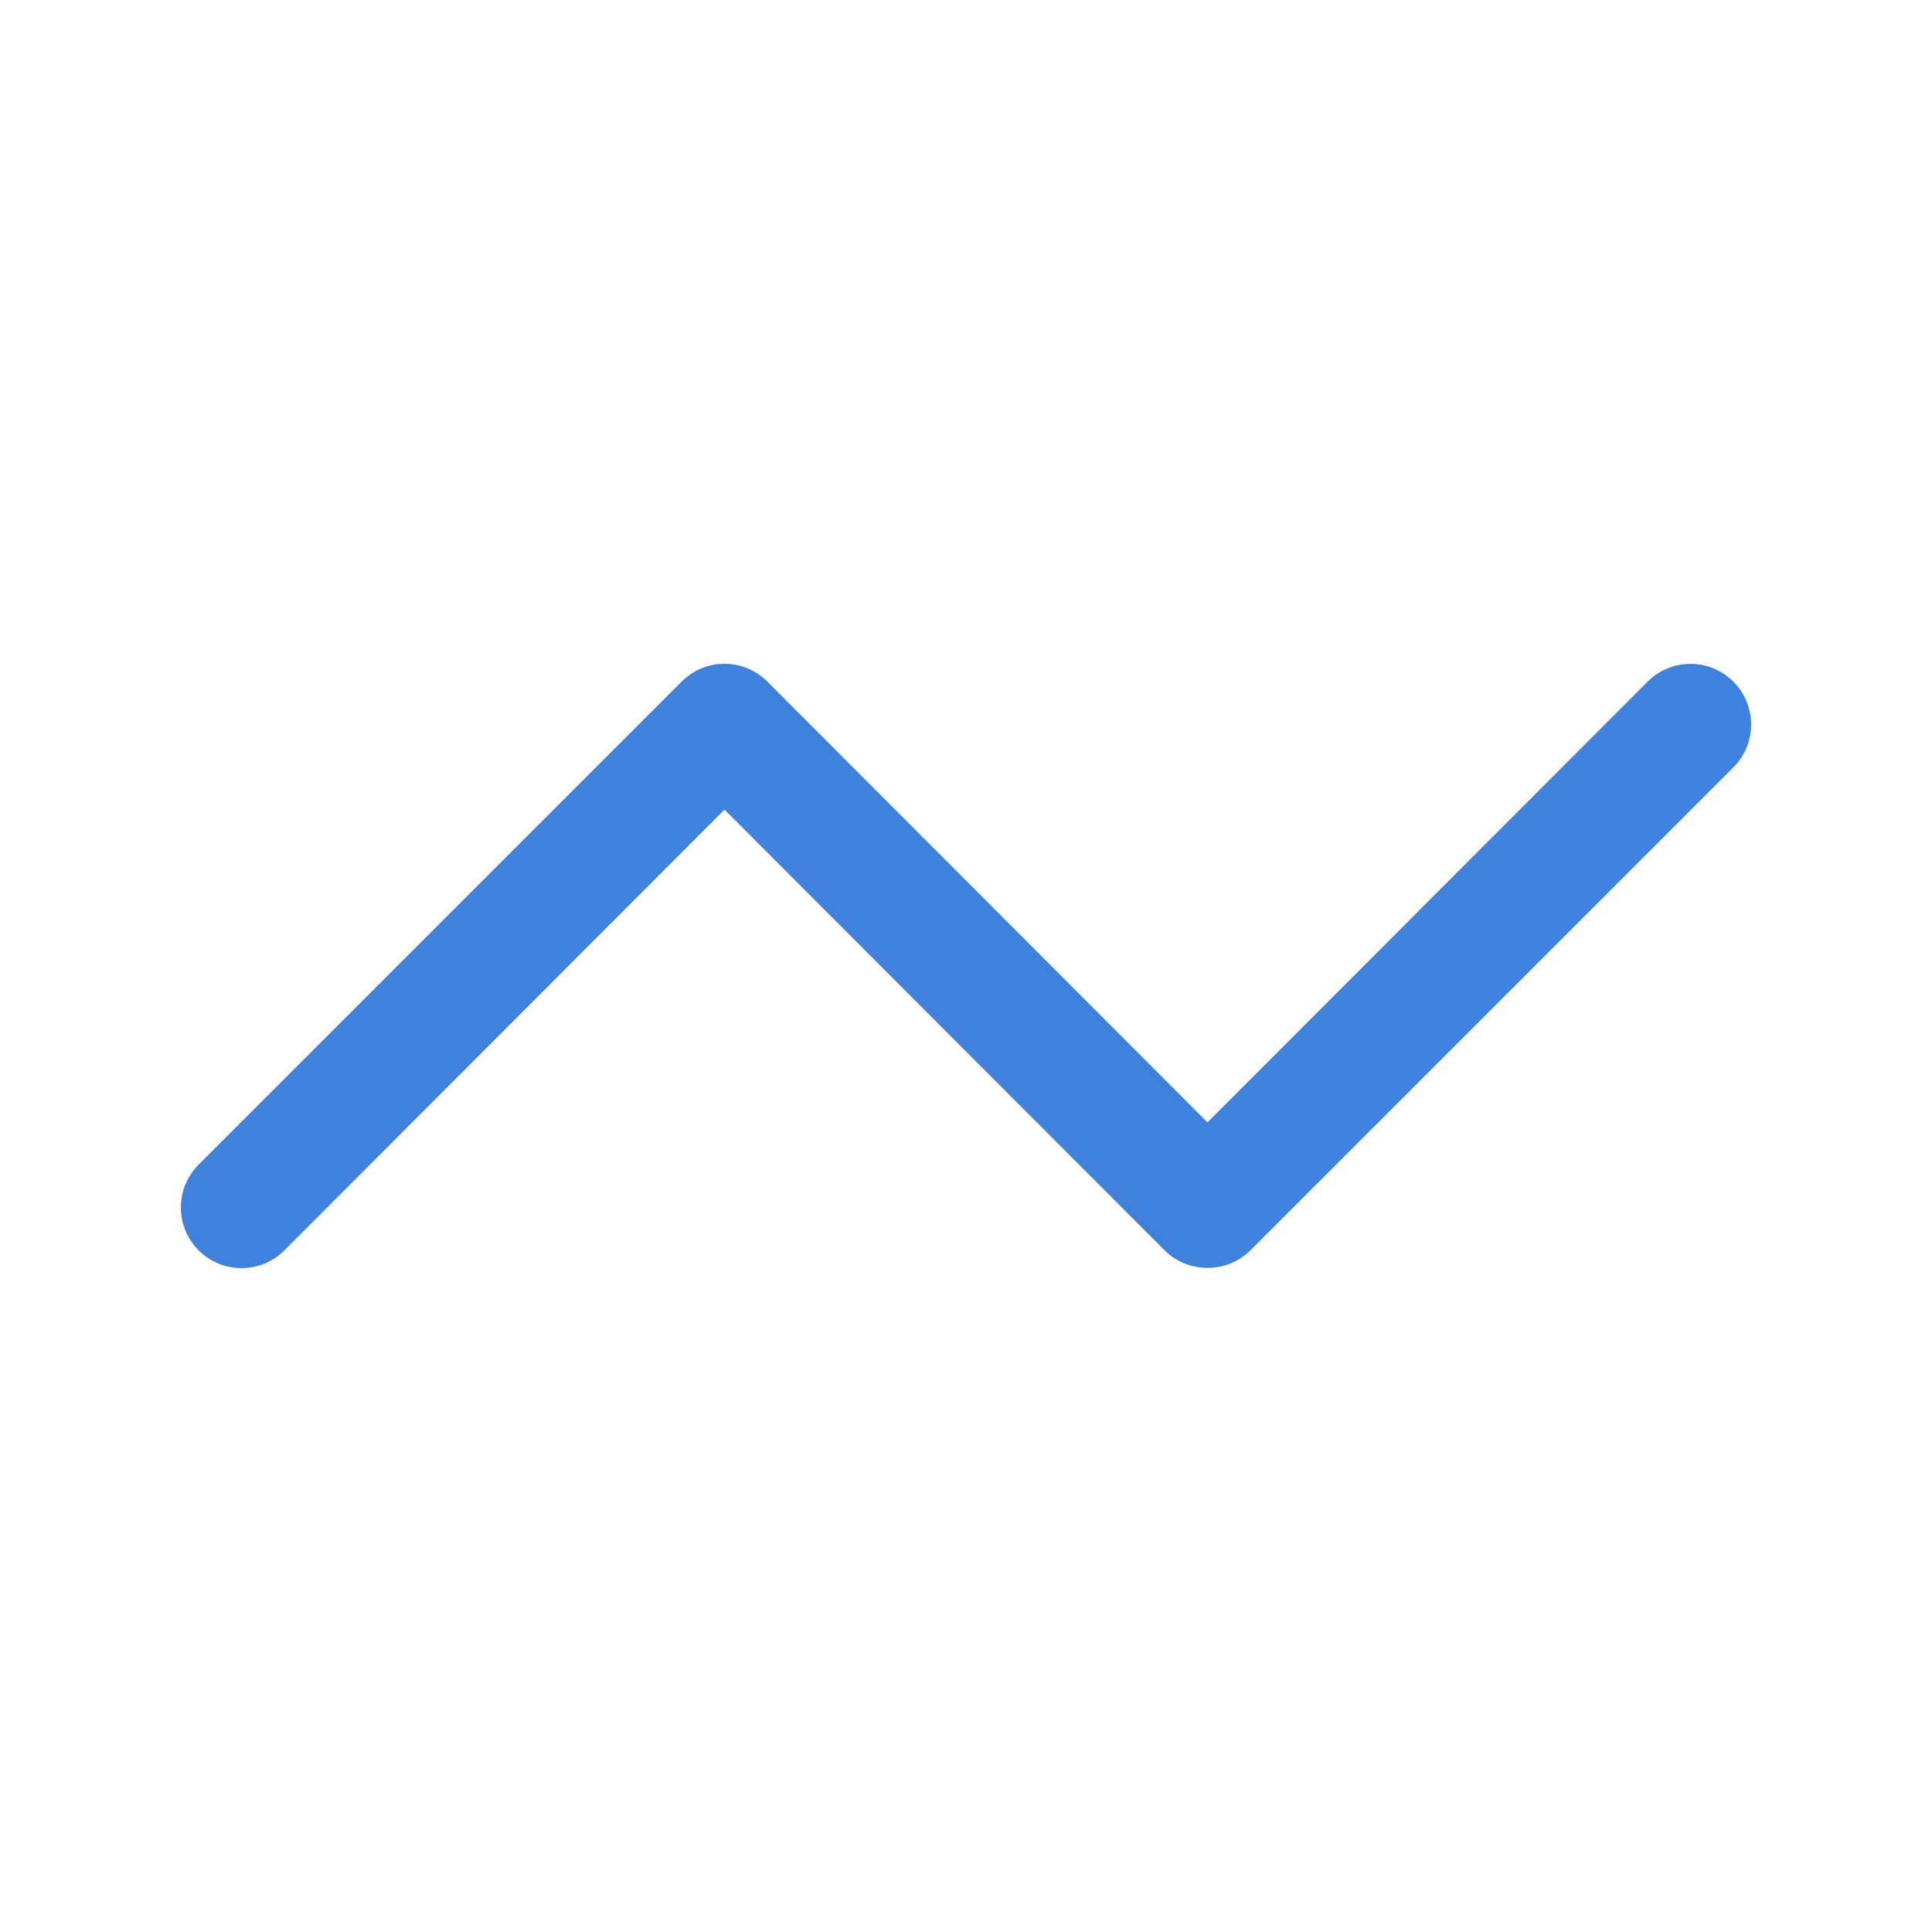
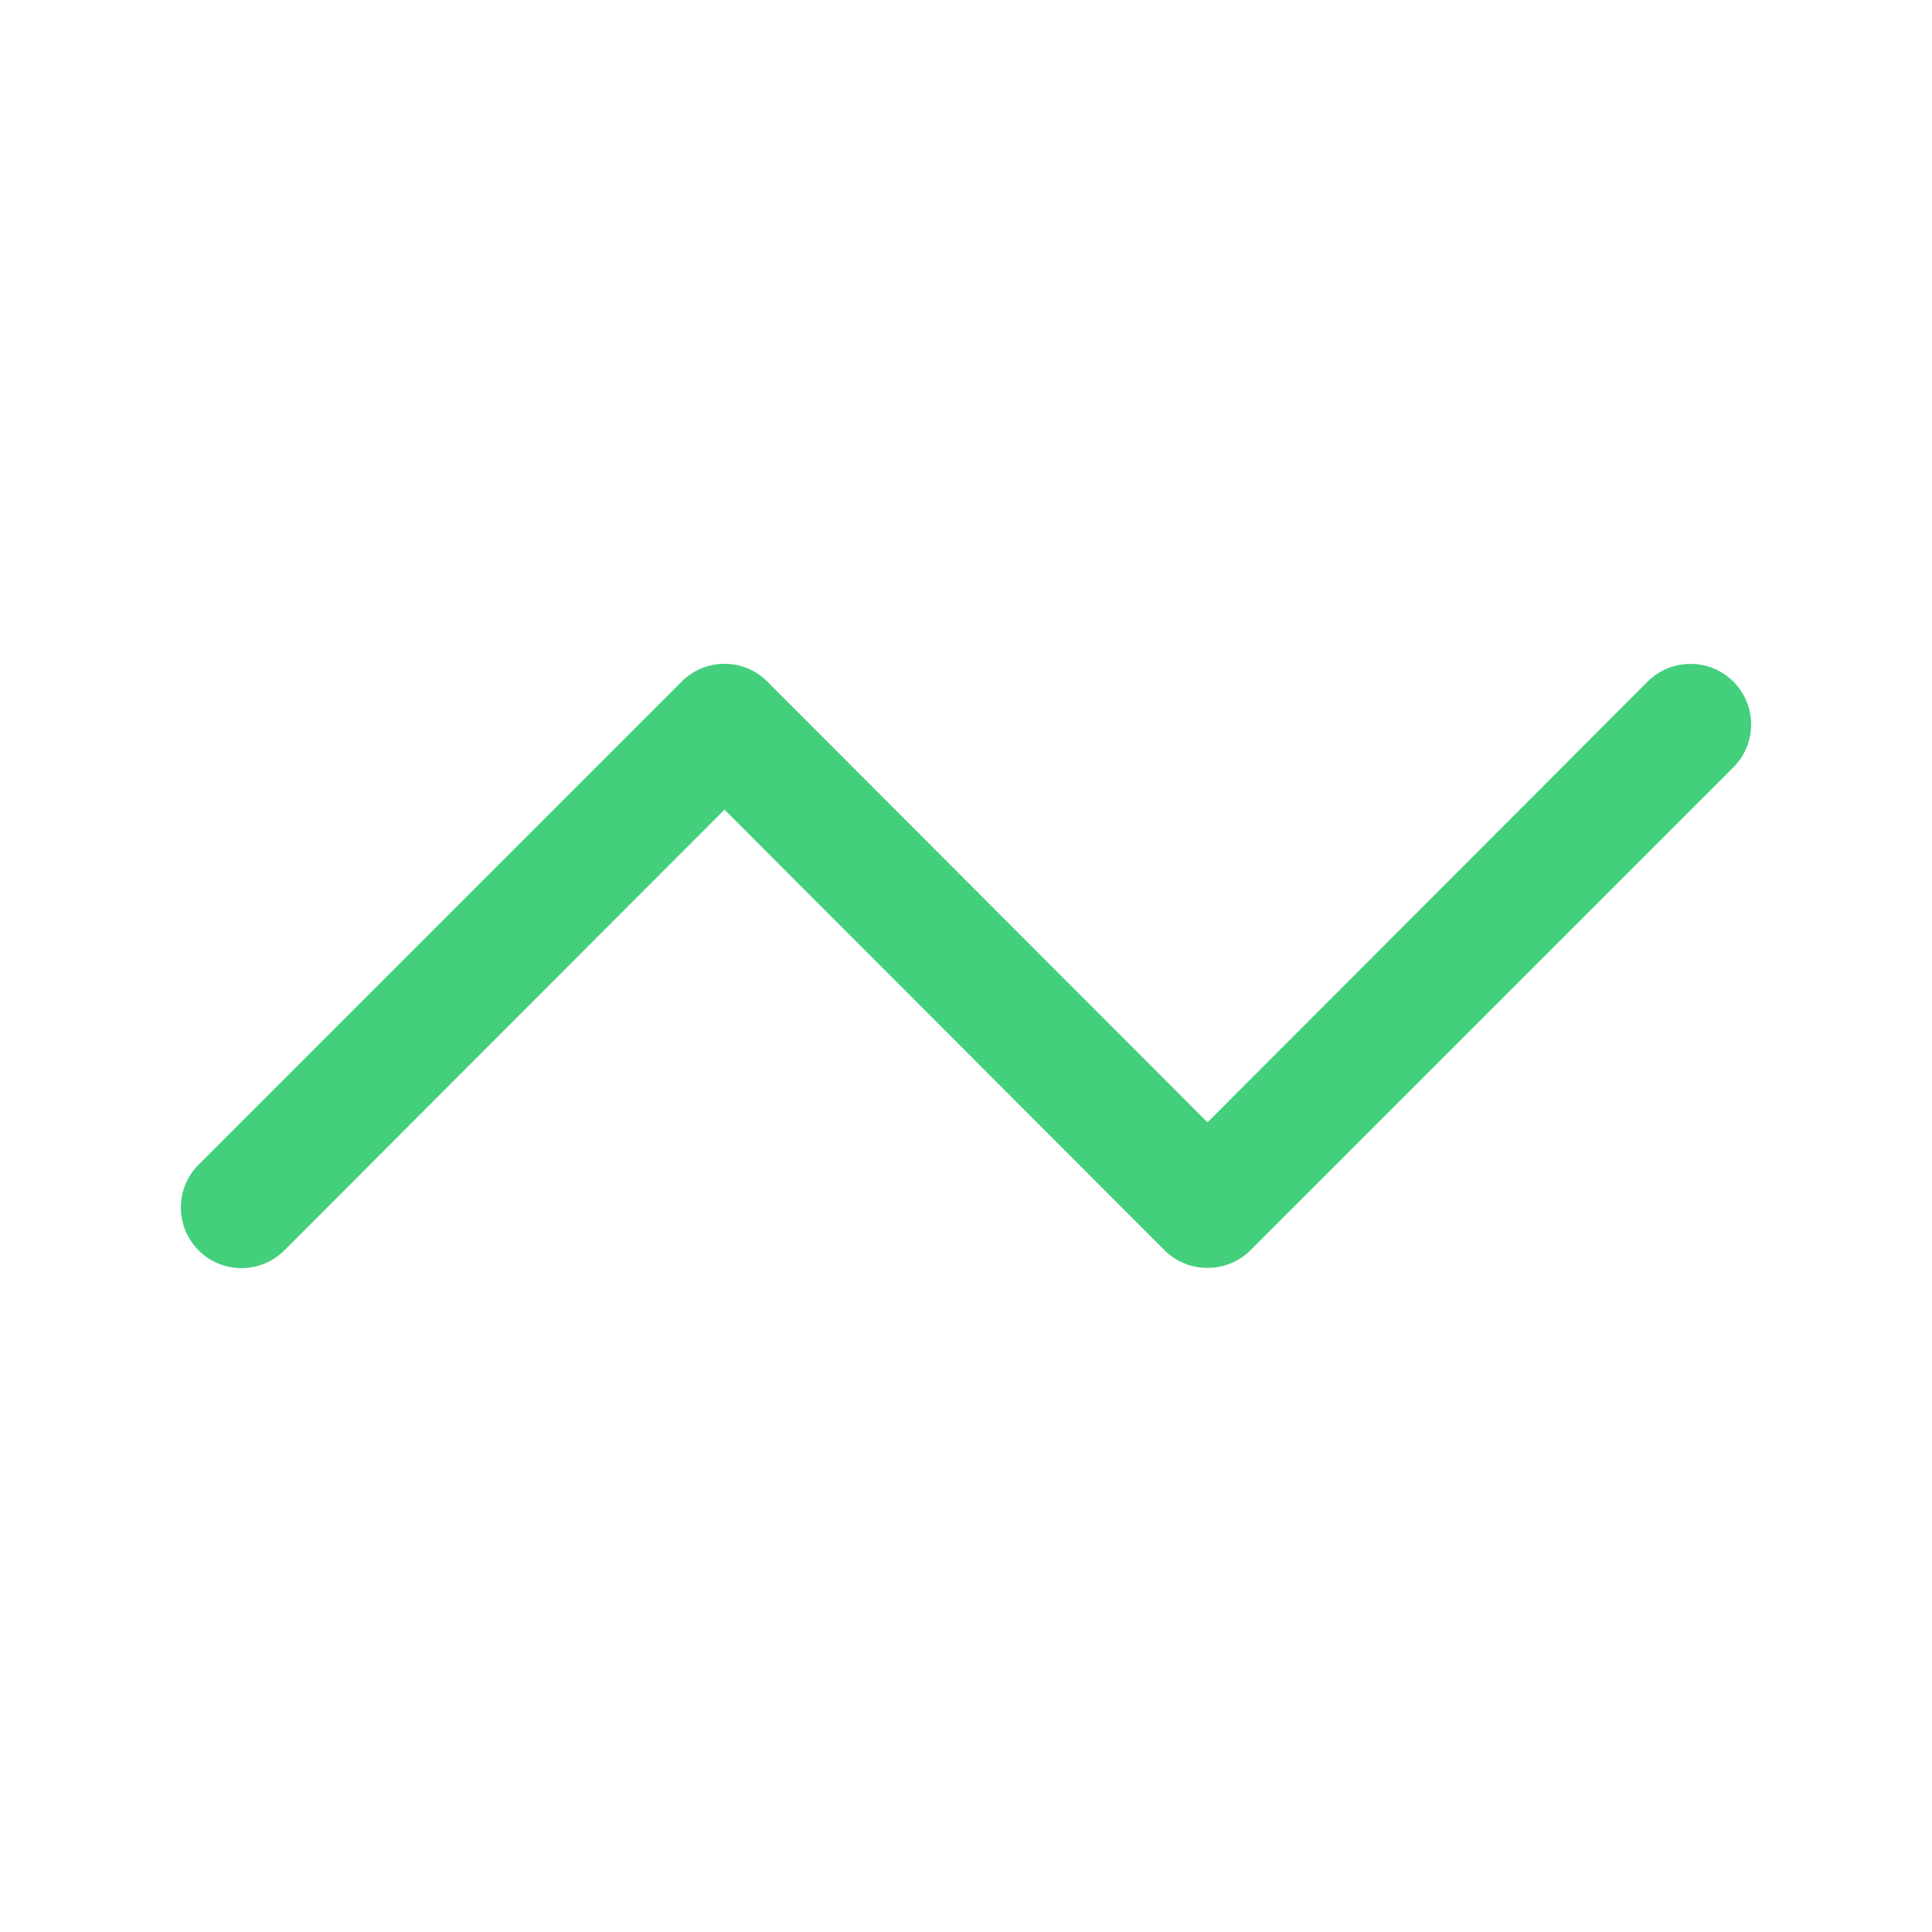
<svg xmlns="http://www.w3.org/2000/svg" t="1588130046181" class="icon" viewBox="0 0 1024 1024" version="1.1" p-id="3065" width="200" height="200">
  <defs>
    <style type="text/css" />
  </defs>
-   <path d="M640 672a32 32 0 0 1-22.72-9.28L384 429.12l-233.28 233.6a32 32 0 0 1-45.44-45.44l256-256a32 32 0 0 1 45.44 0l233.28 233.6 233.28-233.6a32 32 0 0 1 45.44 45.44l-256 256A32 32 0 0 1 640 672z" fill="#3F82DD" p-id="3066" />
+   <path d="M640 672a32 32 0 0 1-22.72-9.28L384 429.12l-233.28 233.6a32 32 0 0 1-45.44-45.44l256-256a32 32 0 0 1 45.44 0l233.28 233.6 233.28-233.6a32 32 0 0 1 45.44 45.44l-256 256A32 32 0 0 1 640 672z" fill="#43CF7C" p-id="3066" />
</svg>
